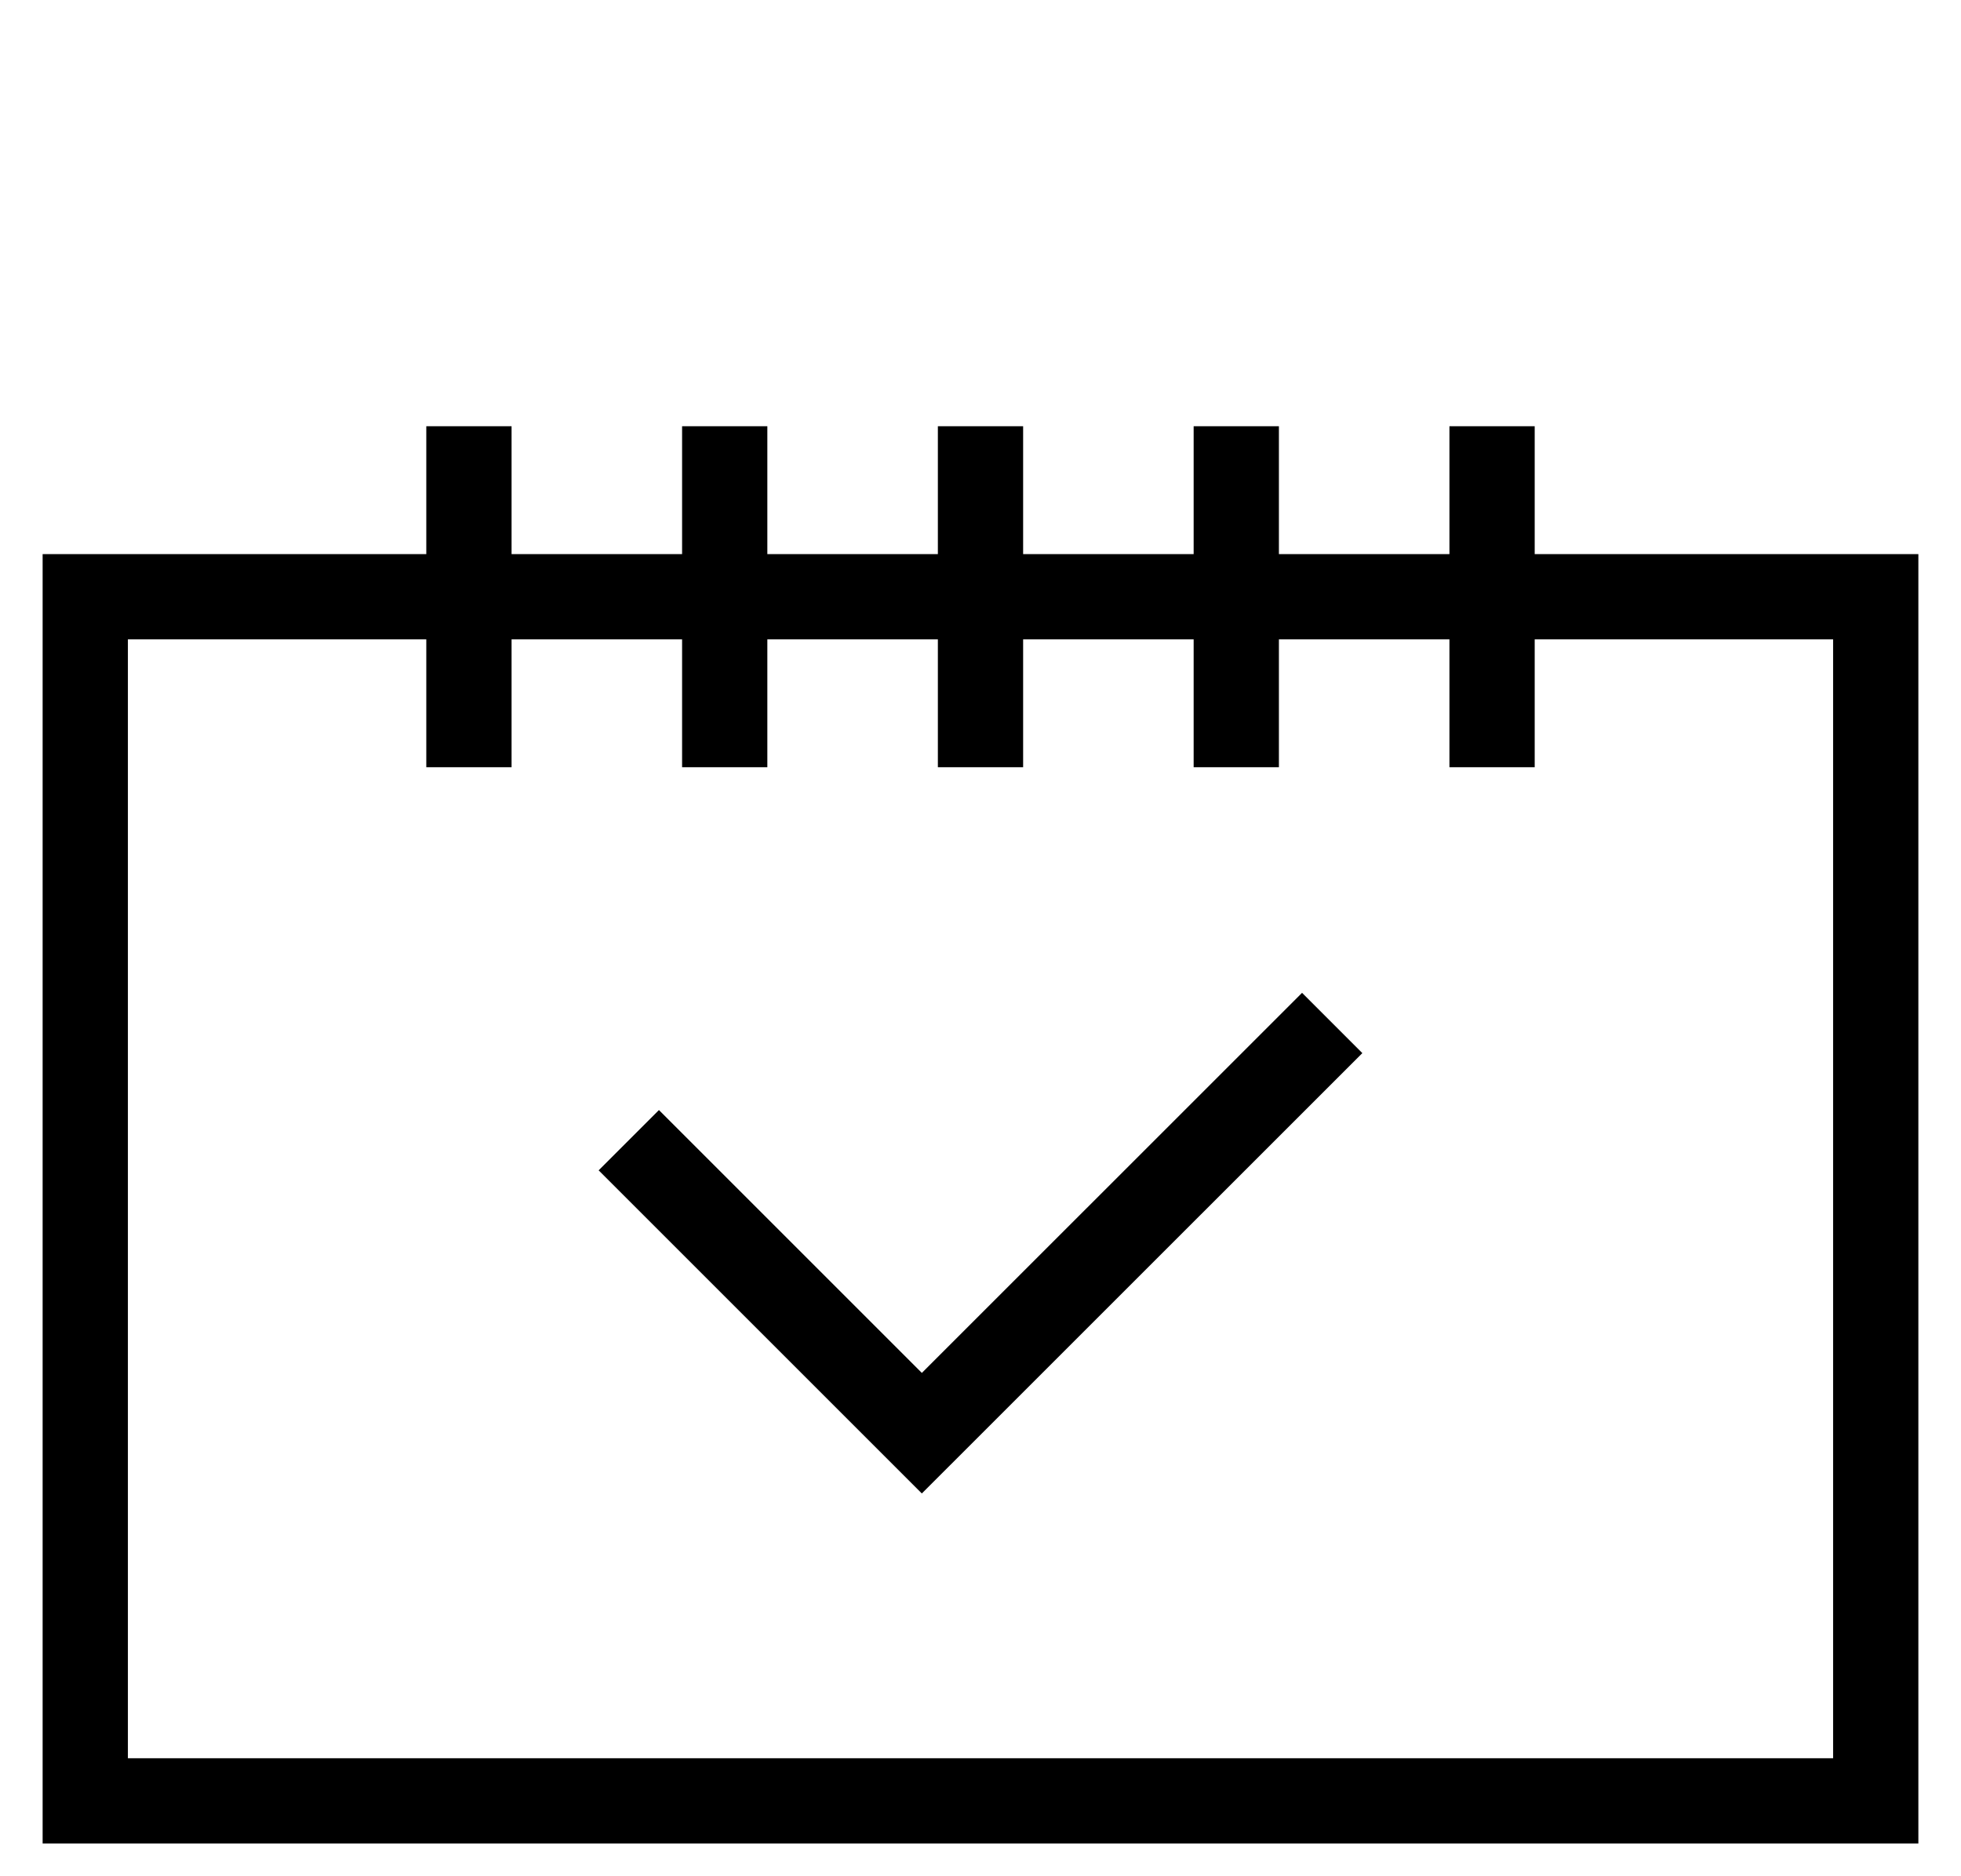
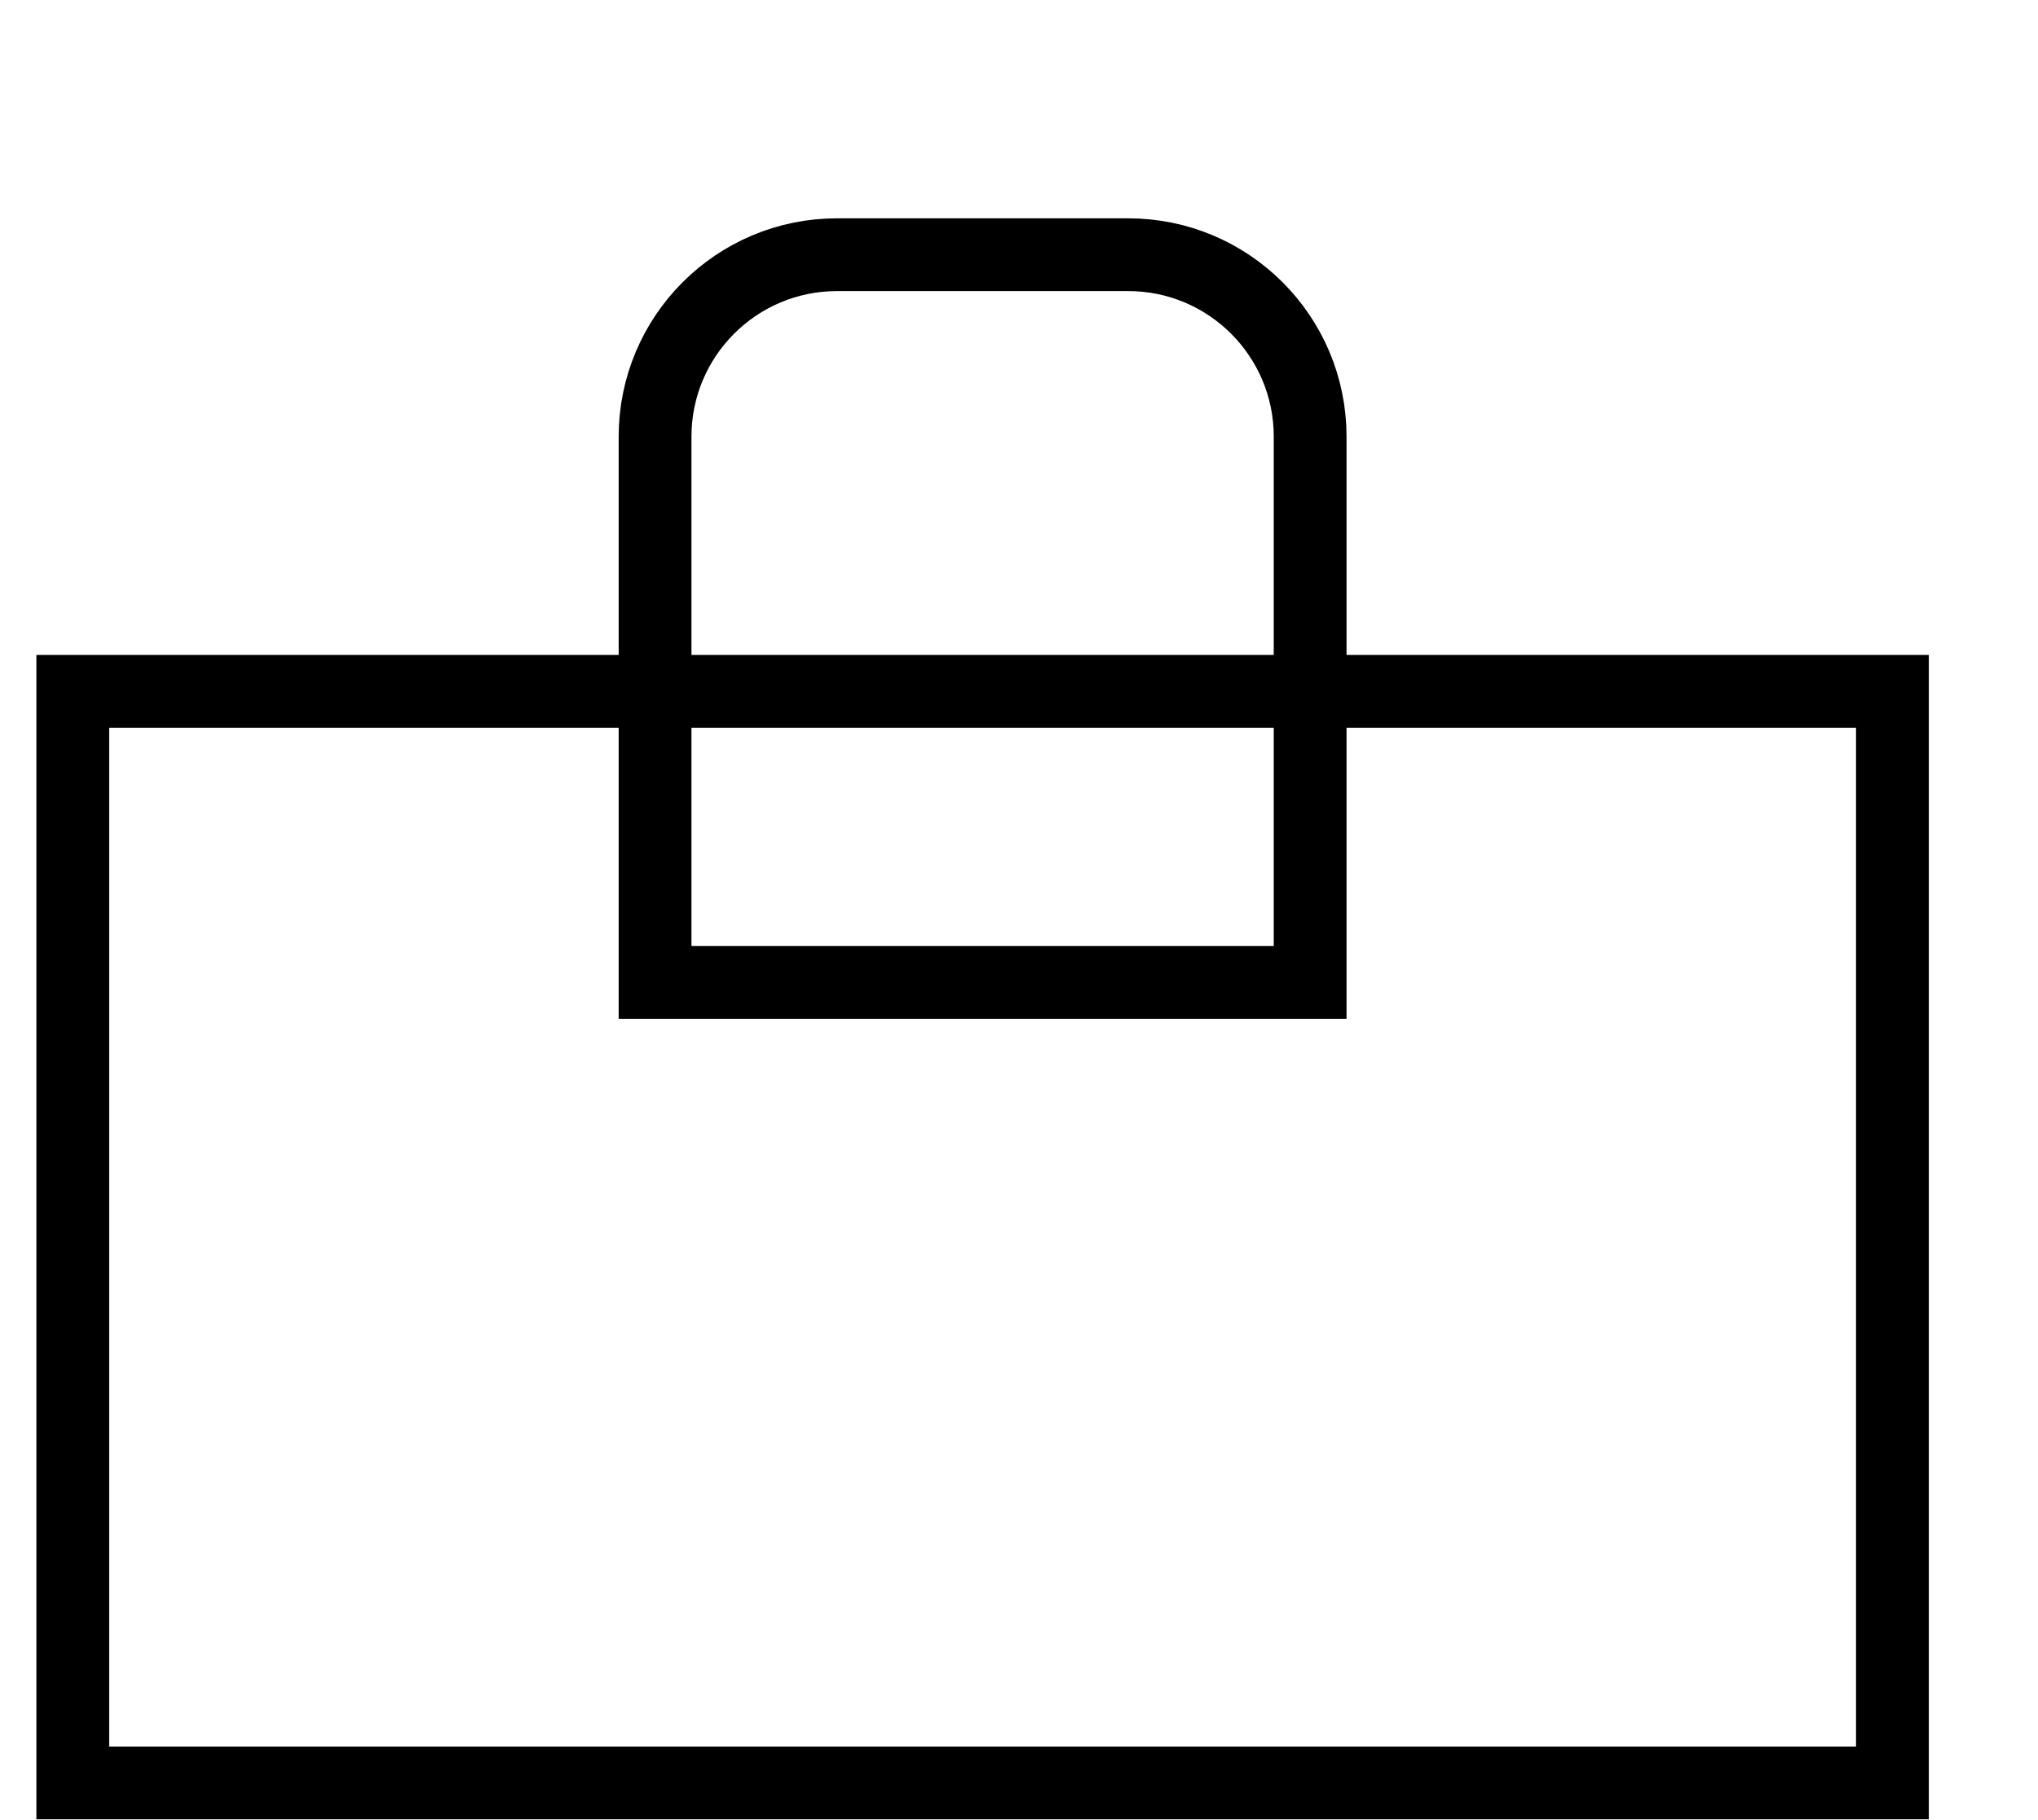
- <svg xmlns="http://www.w3.org/2000/svg" width="23" height="22" viewBox="0 0 23 22" fill="none">
-   <rect x="1" y="7" width="21" height="14.125" stroke="black" />
-   <path d="M7.375 13.375L10.812 16.812L15.625 12" stroke="black" />
-   <path d="M5.5 5V9" stroke="black" />
-   <path d="M11.5 5V9" stroke="black" />
-   <path d="M17.5 5V9" stroke="black" />
-   <path d="M8.5 5V9" stroke="black" />
-   <path d="M14.5 5V9" stroke="black" />
+ <svg xmlns="http://www.w3.org/2000/svg" width="28" height="25" viewBox="0 0 28 25" fill="none">
+   <rect x="1" y="9.5" width="25" height="15" stroke="black" />
+   <path d="M9 6C9 4.619 10.119 3.5 11.5 3.5H15.5C16.881 3.5 18 4.619 18 6V13.5H9V6Z" stroke="black" />
</svg>
